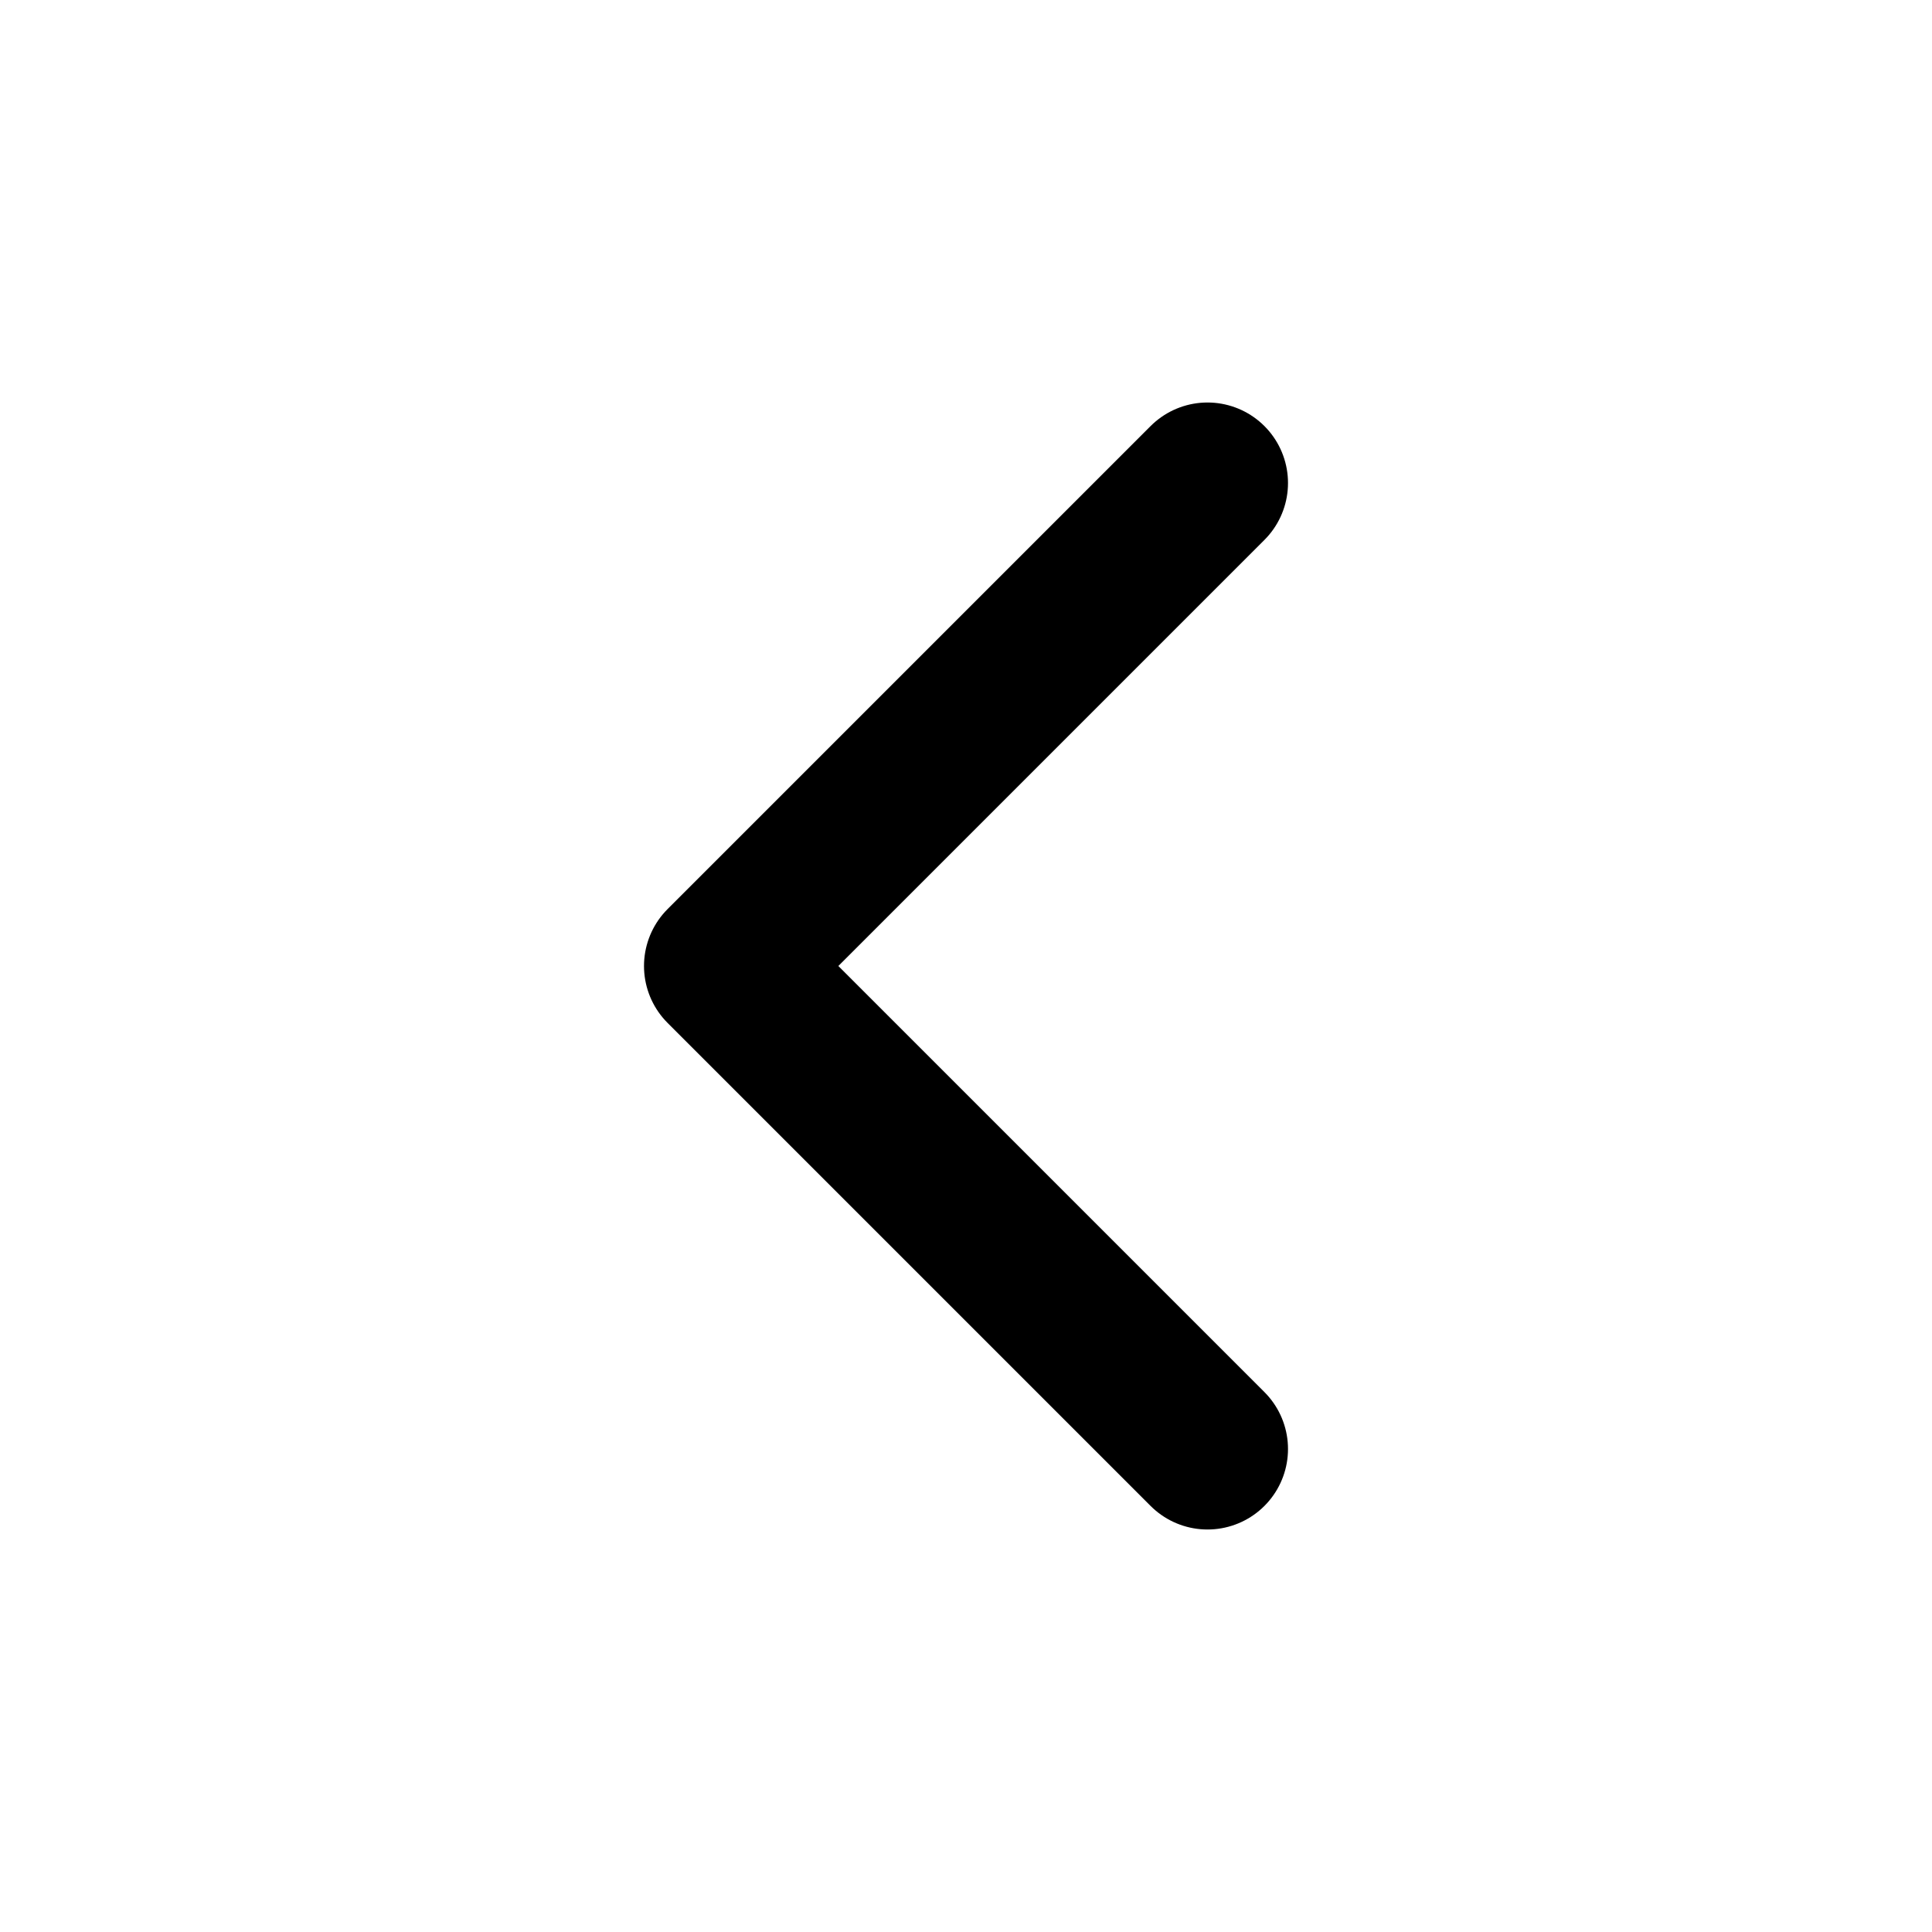
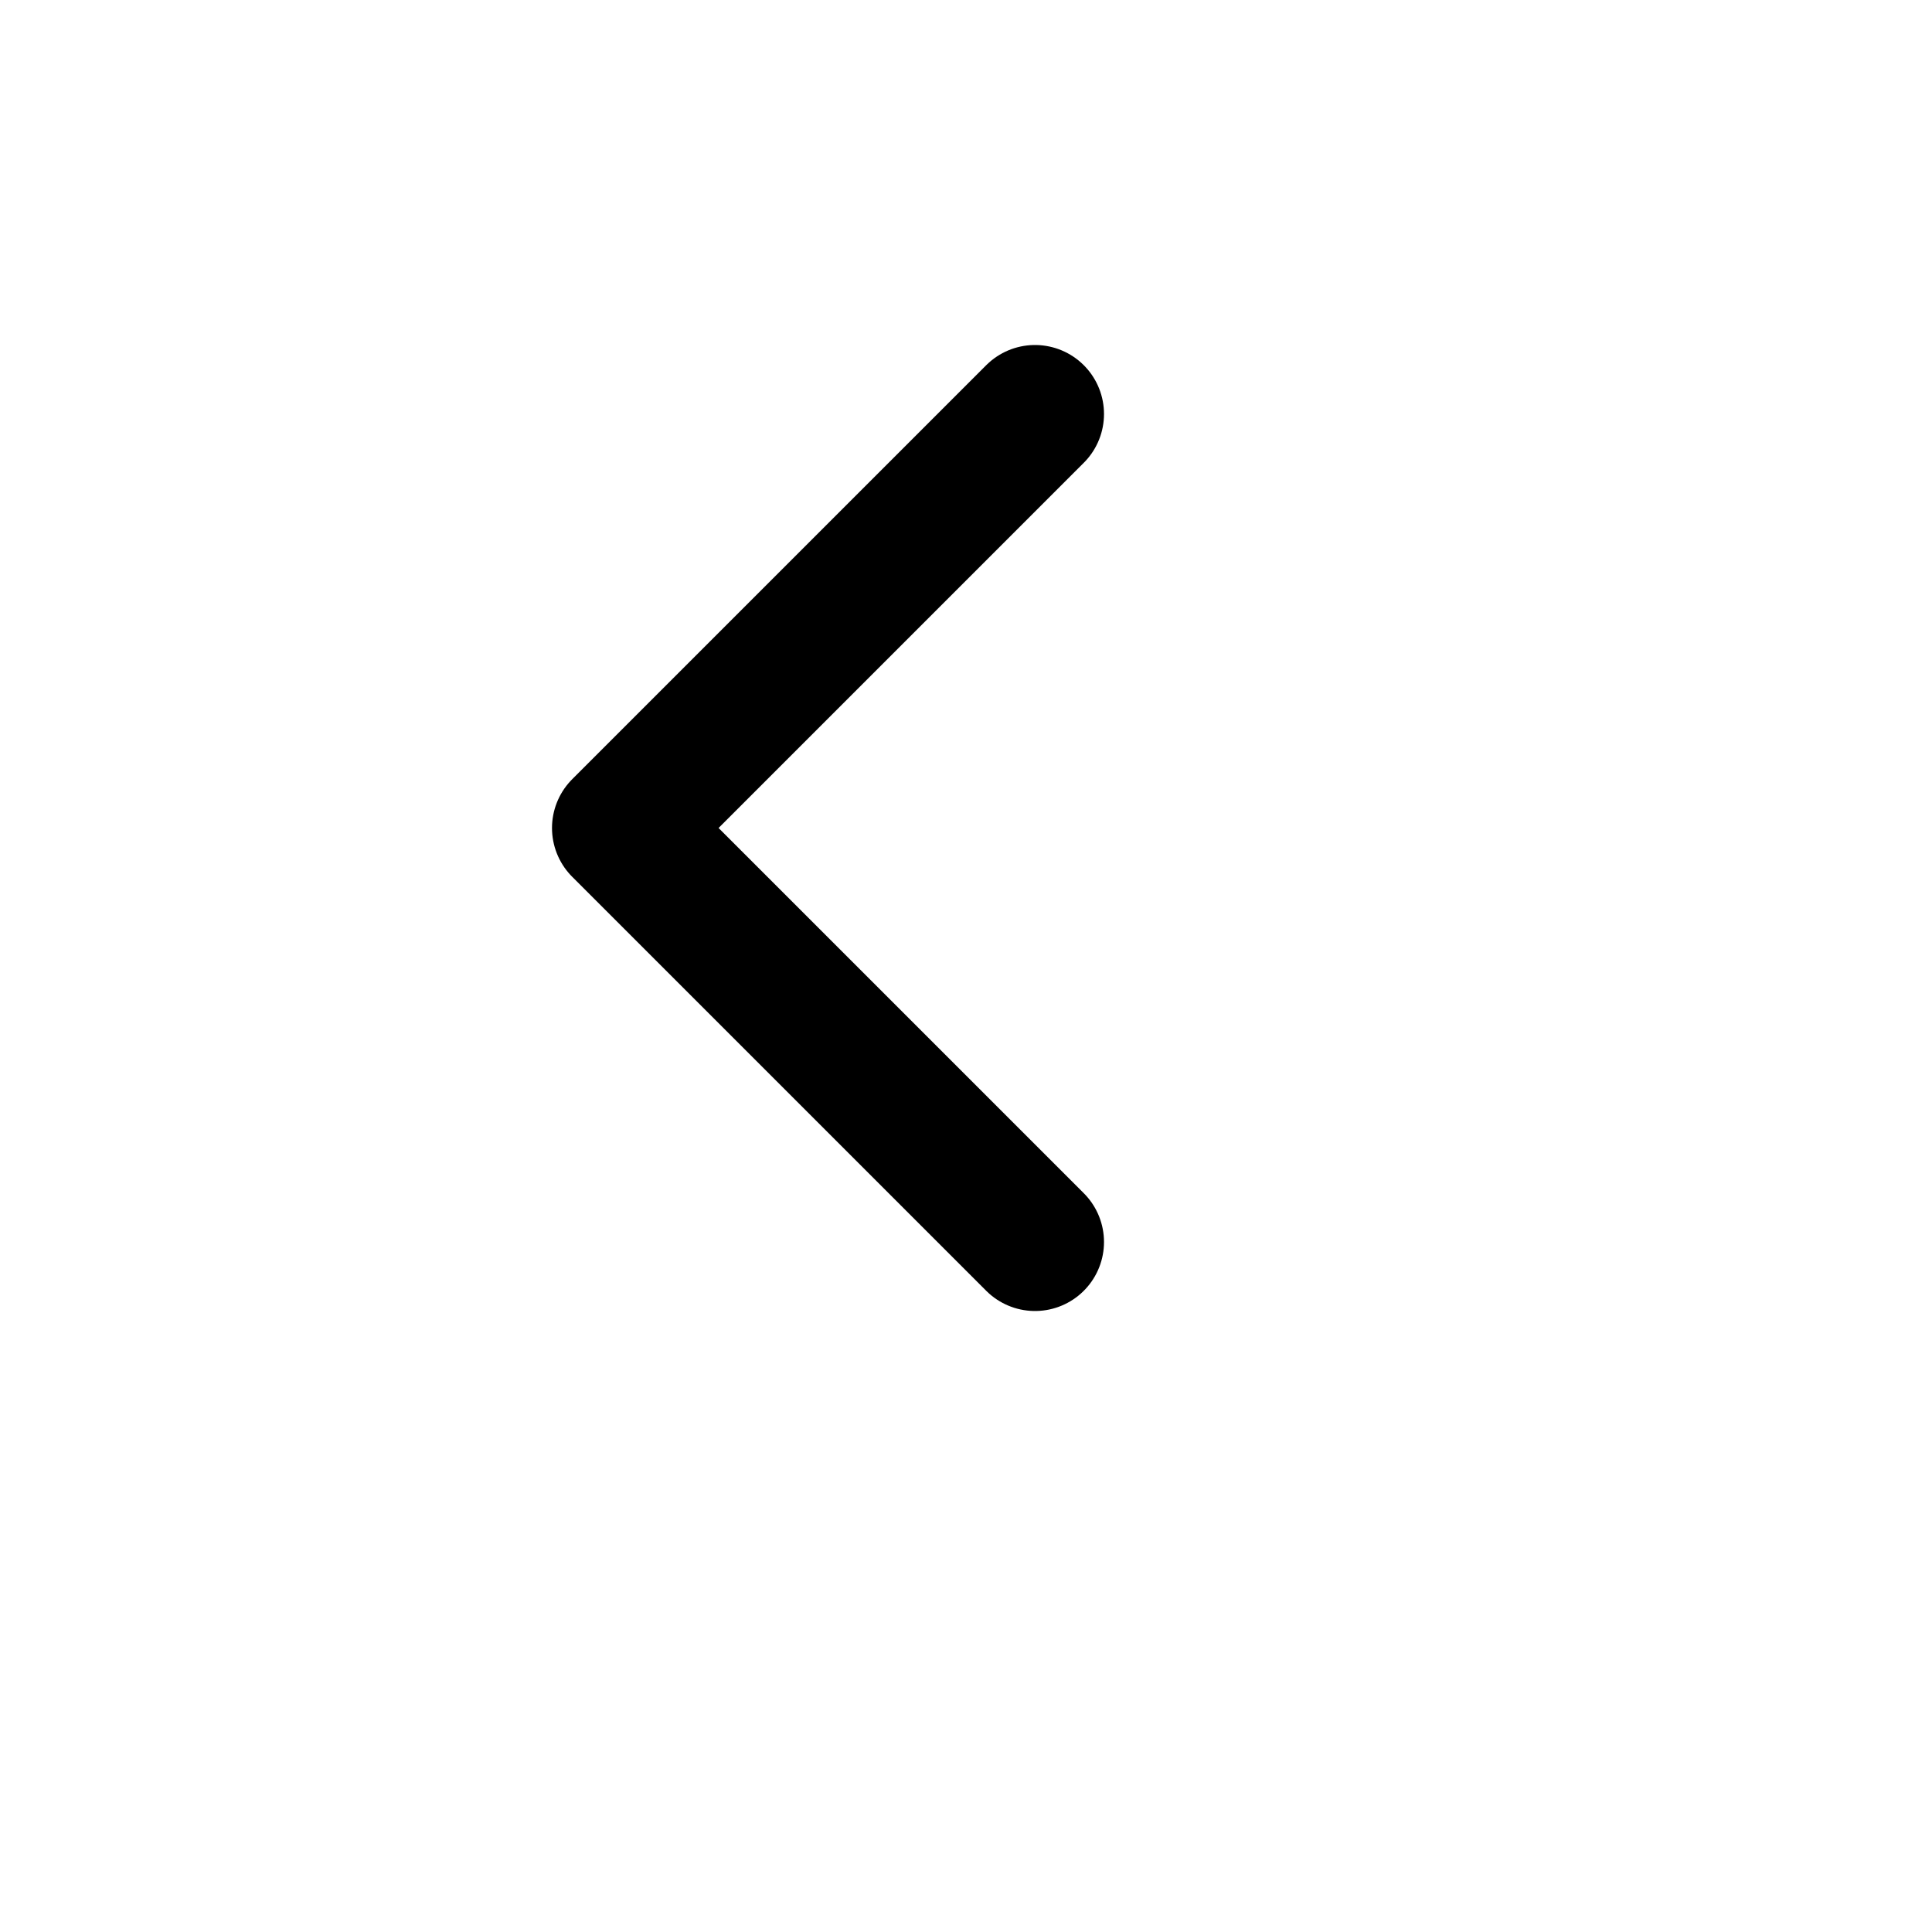
- <svg xmlns="http://www.w3.org/2000/svg" width="24" height="24" viewBox="0 0 24 24" fill="none">
+ <svg xmlns="http://www.w3.org/2000/svg" width="28" height="28" viewBox="0 0 28 28" fill="none">
  <path d="M15 18L9 12L15 6" stroke="currentColor" stroke-width="2" stroke-linecap="round" stroke-linejoin="round" />
</svg>
